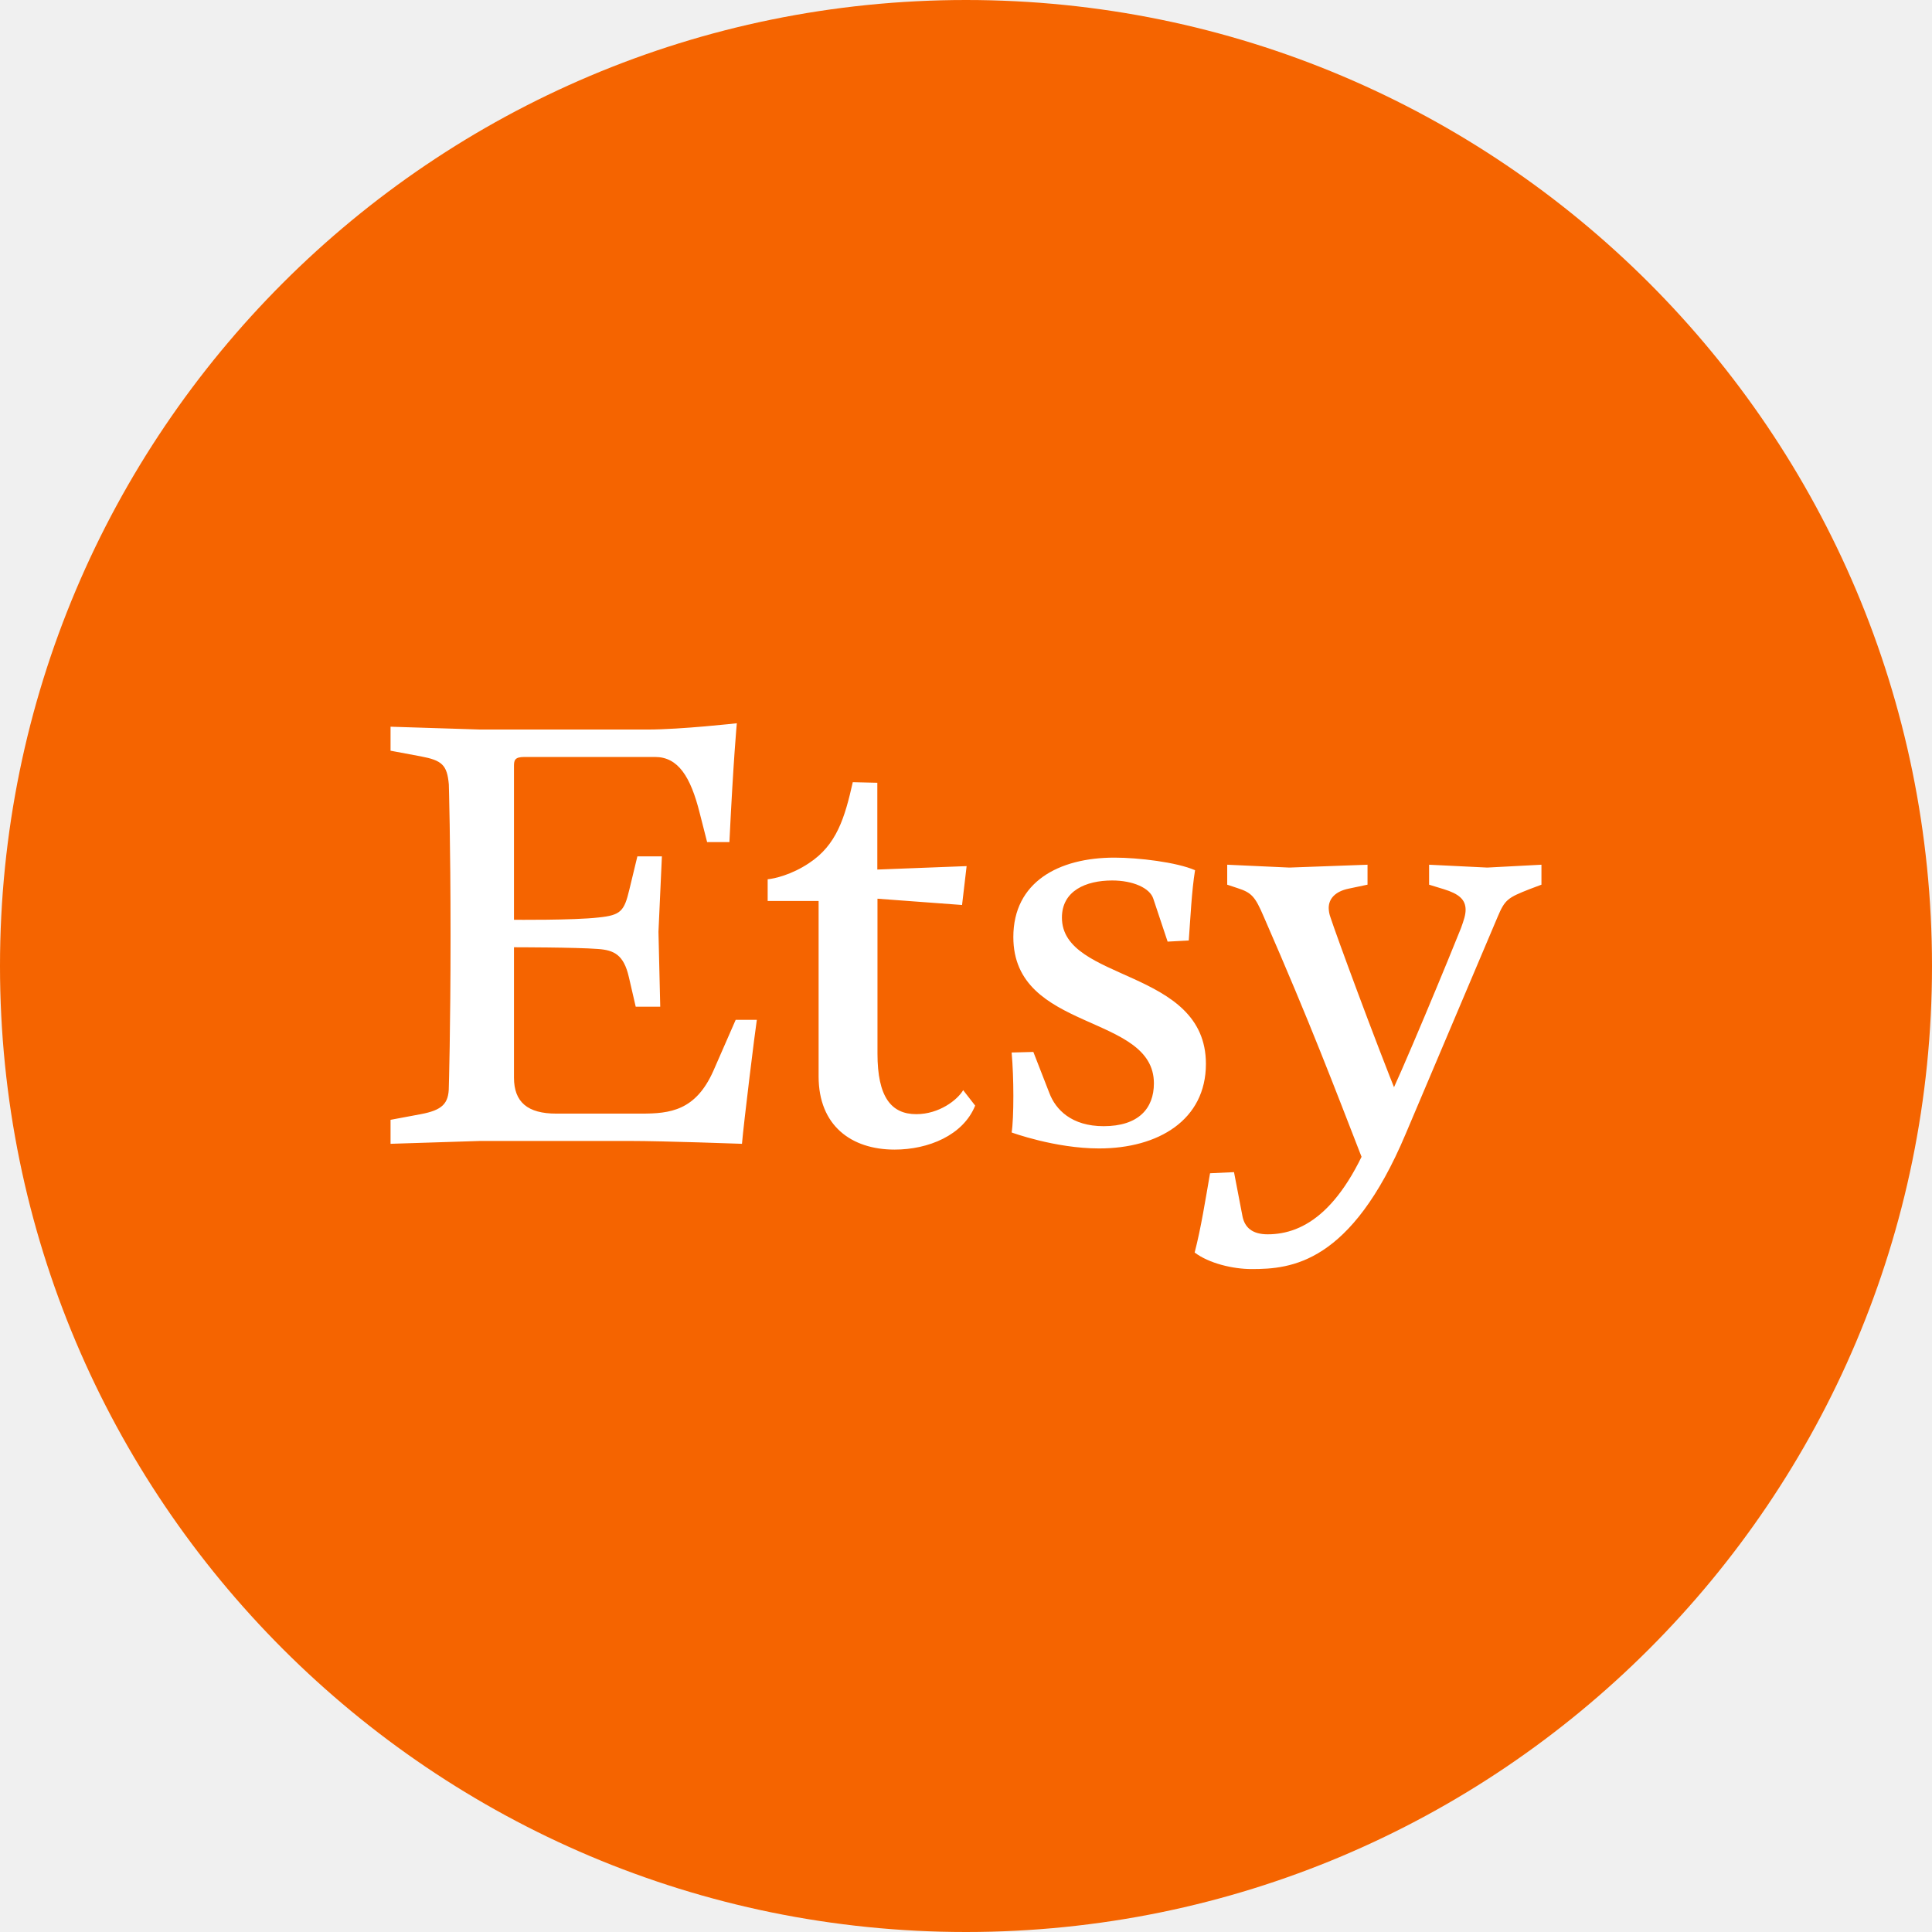
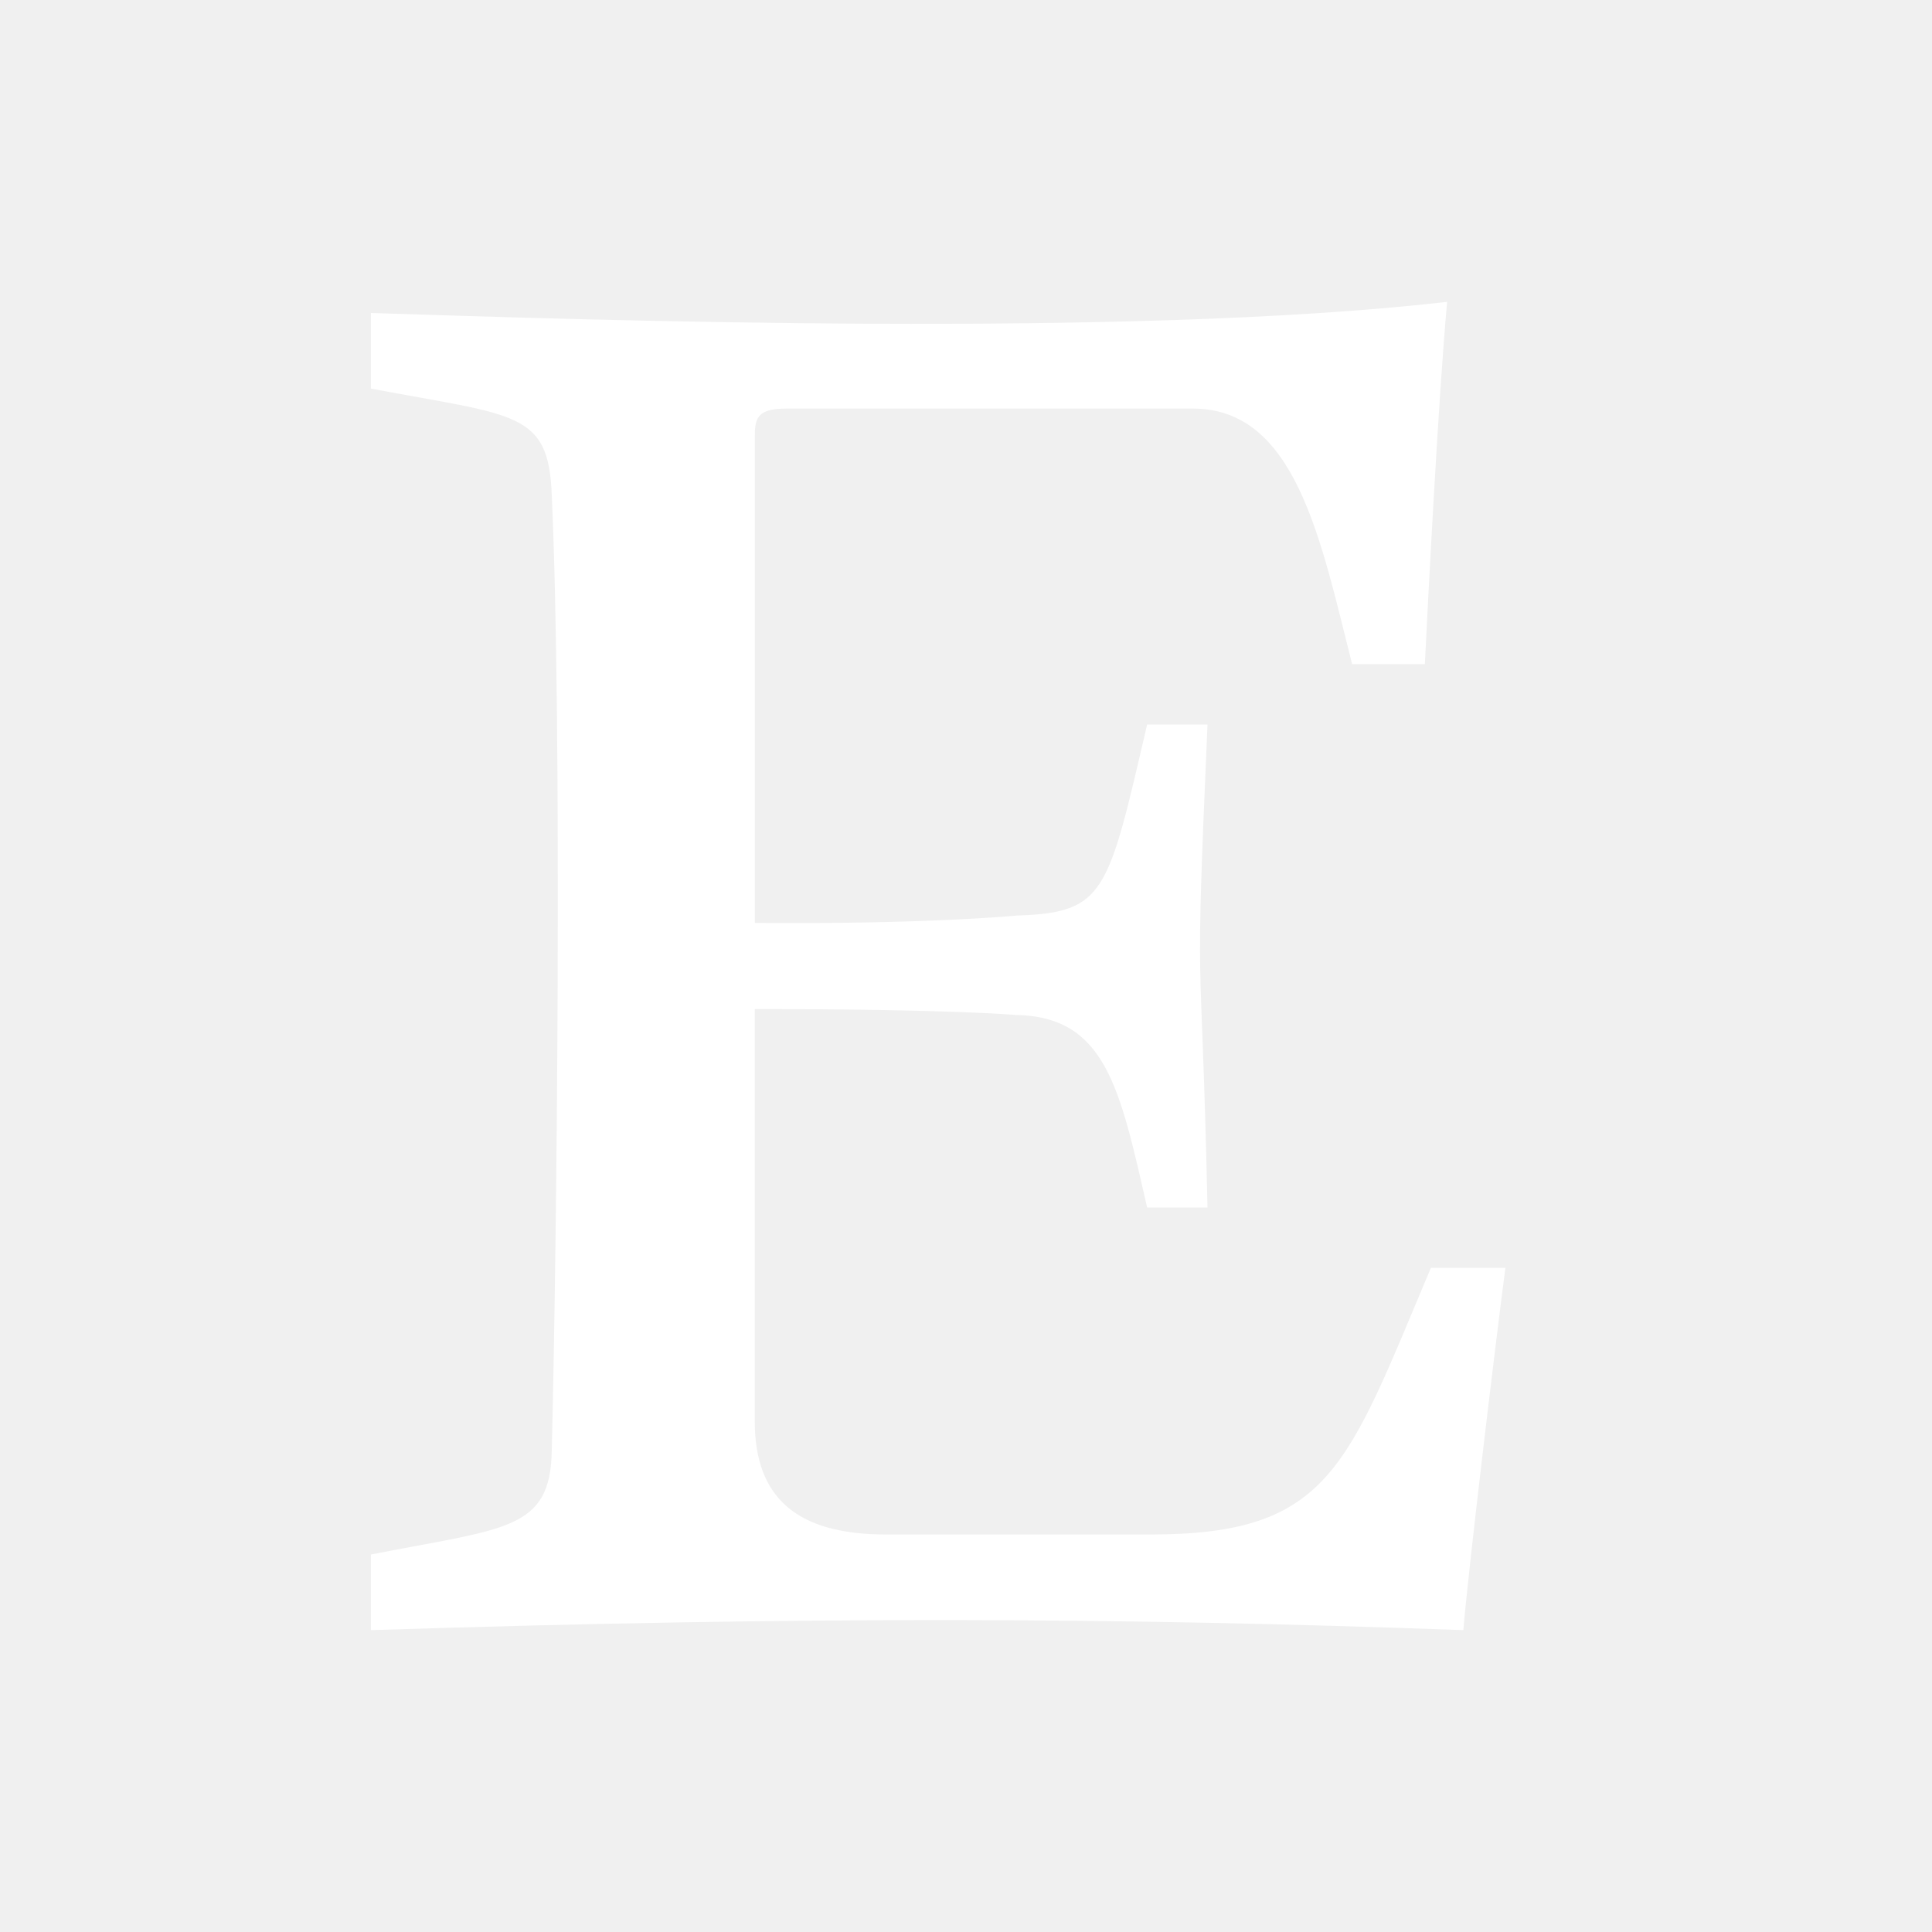
- <svg xmlns="http://www.w3.org/2000/svg" viewBox="0 0 1024 1024" height="1em" width="1em">
-   <circle cx="512" cy="512" r="512" style="fill:#f56400" />
-   <path d="M272.42 487.83v-81.77c0-3 .3-4.85 5.45-4.85h69.35c12.12 0 18.78 10.3 23.63 29.68l3.94 15.45h11.81c2.12-43.91 3.93-63 3.93-63s-29.68 3.33-47.24 3.33h-88.74l-47.55-1.5v12.72l16.05 3c11.21 2.12 13.93 4.54 14.84 14.84 0 0 .91 30.28.91 80.26s-.91 80-.91 80c0 9.08-3.64 12.41-14.84 14.54l-16.05 3v12.71l47.55-1.51h79.35c17.87 0 59.36 1.51 59.36 1.51.91-10.9 7-60.27 7.88-65.71h-11.21l-11.81 27c-9.39 21.19-23 22.71-38.16 22.71h-45.13c-15.14 0-22.41-6.06-22.41-19.08v-69.09s33 0 44.52.91c8.48.61 13.63 3 16.36 14.84l3.64 15.75h13l-.94-39.68 1.82-40h-13l-4.24 17.56c-2.73 11.51-4.54 13.63-16.36 14.84-13.32 1.52-44.82 1.21-44.82 1.21v.3zM452 414.55c-4.24 18.78-8.48 33.31-23.32 43-9.08 6.05-18.17 8.17-21.8 8.48v11.51h27v93c0 26 17.27 38.77 40.28 38.77 17.87 0 36.34-7.57 42.7-23.32l-6.36-8.18c-3 5.15-12.71 12.72-24.83 12.72-13.32 0-20.59-9.09-20.59-32.1v-82.1l44.83 3.33 2.42-20.6-47.33 1.82v-46l-13-.3zm95.7 143-11.51.3c.6 6.66.91 15.14.91 23 0 8.18-.3 15.75-.91 19.38 0 0 23 8.47 46.34 8.47 31.5 0 56.63-15.14 56.63-44.82 0-50.87-76.32-43.3-76.32-77.53 0-14.23 12.72-19.68 26.65-19.68 10.9 0 20 3.94 21.8 9.7l7.57 22.71 11.21-.6c.91-12.12 1.51-26 3.33-37.25-9.69-4.24-30-6.67-42.7-6.67-29.69 0-53.61 13-53.61 42.1 0 50.57 74.5 40.28 74.5 77.53 0 13.32-8.18 22.71-26.65 22.71-17 0-25.44-8.78-28.76-17.57l-8.49-21.8zm182.53 35c-17.53 49-39 61.66-58.34 61.66-8.17 0-12.09-3.63-13.31-9.36l-4.53-23.59-12.7.6c-2.42 13.91-4.84 29.33-8.16 42 7.56 5.74 20.25 8.77 30.23 8.77 20.86 0 52.6-2.73 81.62-71.65l48.67-114.87c3.93-9.37 5.44-10.28 16.93-14.82l6.36-2.39v-10.58l-28.72 1.51-30.83-1.51v10.58l7.86 2.41c7.86 2.42 11.49 5.44 11.49 10.89 0 2.72-.91 5.44-2.43 9.67-4.53 11.5-32.65 79.81-40.2 94.32l7.55-2.73c-13.3-32.95-33.55-88-36.57-97.33a15.06 15.06 0 0 1-.91-4.85c0-4.83 3.32-8.77 10.58-10.28l10-2.11v-10.57l-41.42 1.51-32.95-1.51v10.58l5.44 1.81c7.56 2.42 9.37 4.54 13.91 15.12 25.08 57.44 36.88 88.87 52.89 130l7.57-23.28z" style="fill:#fff" />
+ <svg xmlns="http://www.w3.org/2000/svg" t="1662118110418" class="icon" style="background-color:#FF5700;" viewBox="0 0 1024 1024" version="1.1" p-id="1797" width="20" height="20">
+   <path d="M767.008 160c-168.256 19.328-454.336 9.6-570.432 5.888v40.064c76.8 14.528 94.272 11.84 95.872 56.544 5.536 122.336 2.816 392.416 0 506.08-0.576 42.784-24.448 41.312-95.872 55.36V864c233.536-7.456 393.792-6.752 579.04 0 2.368-29.6 16.512-147.872 22.272-192H758.4c-44.544 105.376-53.12 141.312-148.544 141.312h-140.256c-47.136 0-69.568-19.296-69.568-60.128v-218.368c104.512 0 138.24 3.136 138.24 3.136C586.144 538.688 593.6 576.96 608 640h32c-3.392-154.656-6.912-96.736 0-256h-32c-20.736 89.184-22.08 99.744-68.864 101.248 0 0-47.936 4.704-139.072 3.936v-257.28c0-9.856 0.768-15.36 16.864-15.36h215.328c54.656 0 67.84 69.984 84.384 135.456H755.2c1.408-28.384 7.04-139.776 11.808-192z" p-id="1798" fill="#FFFFFF" />
</svg>
